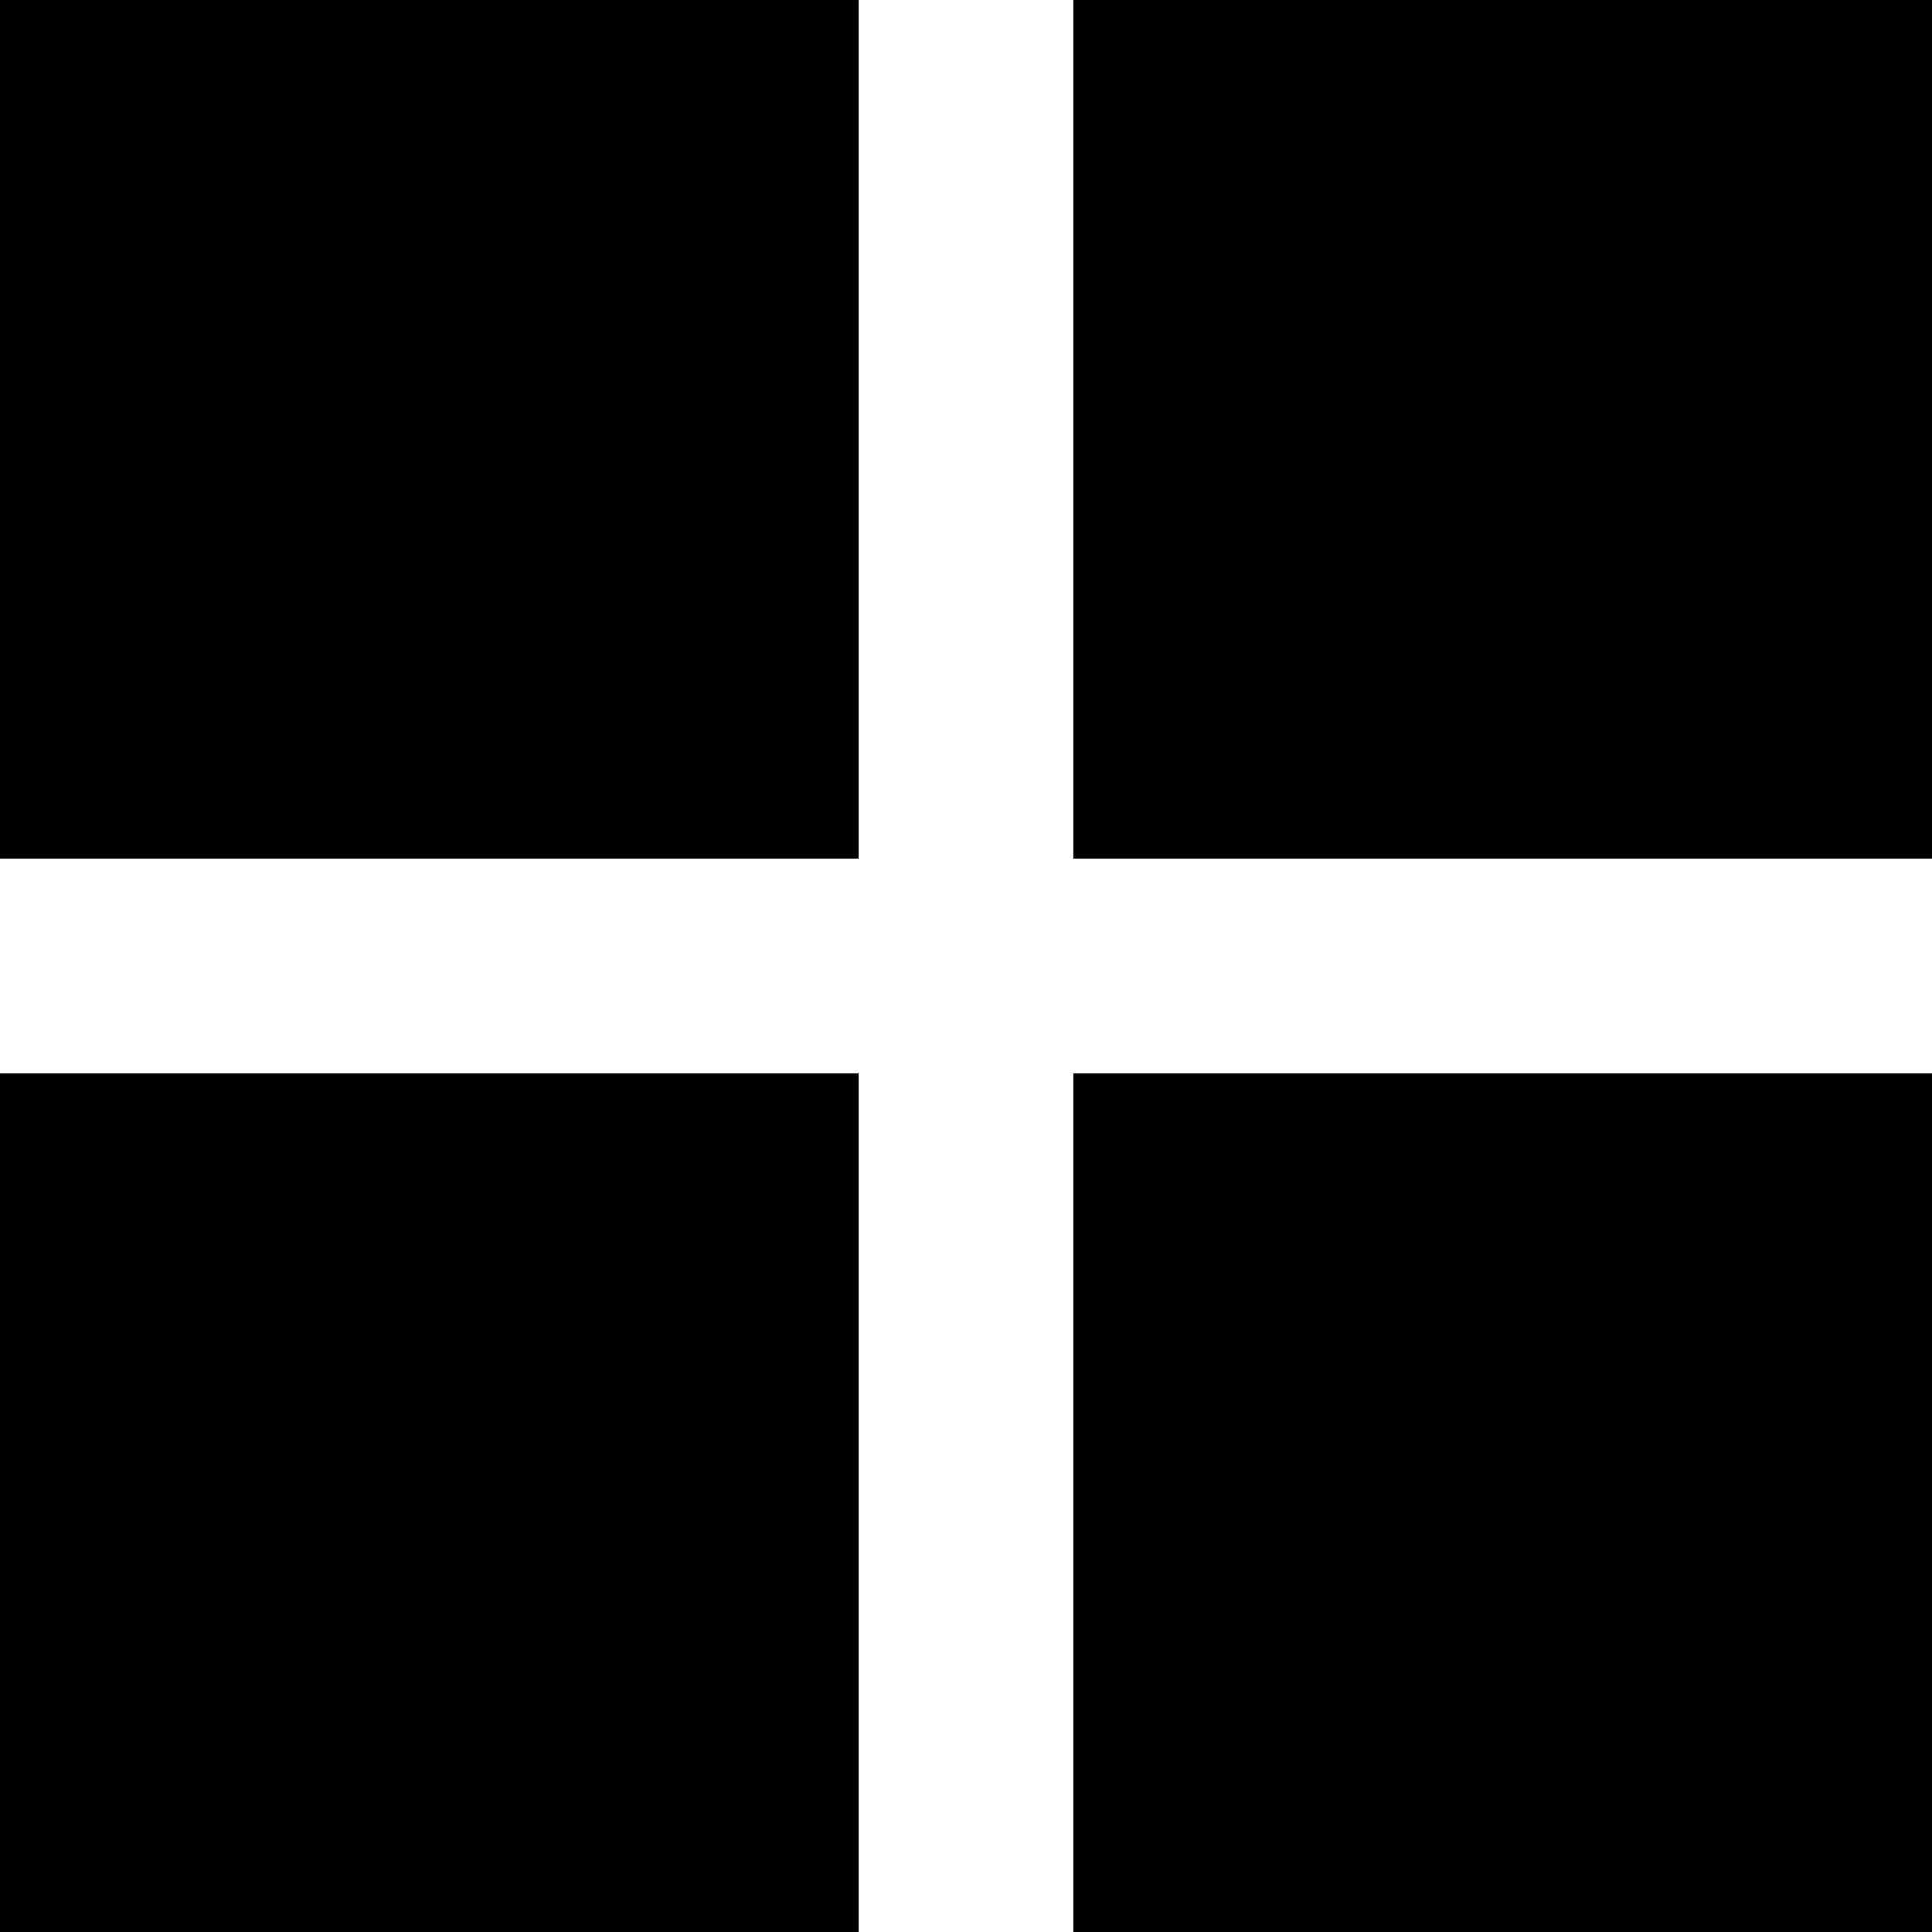
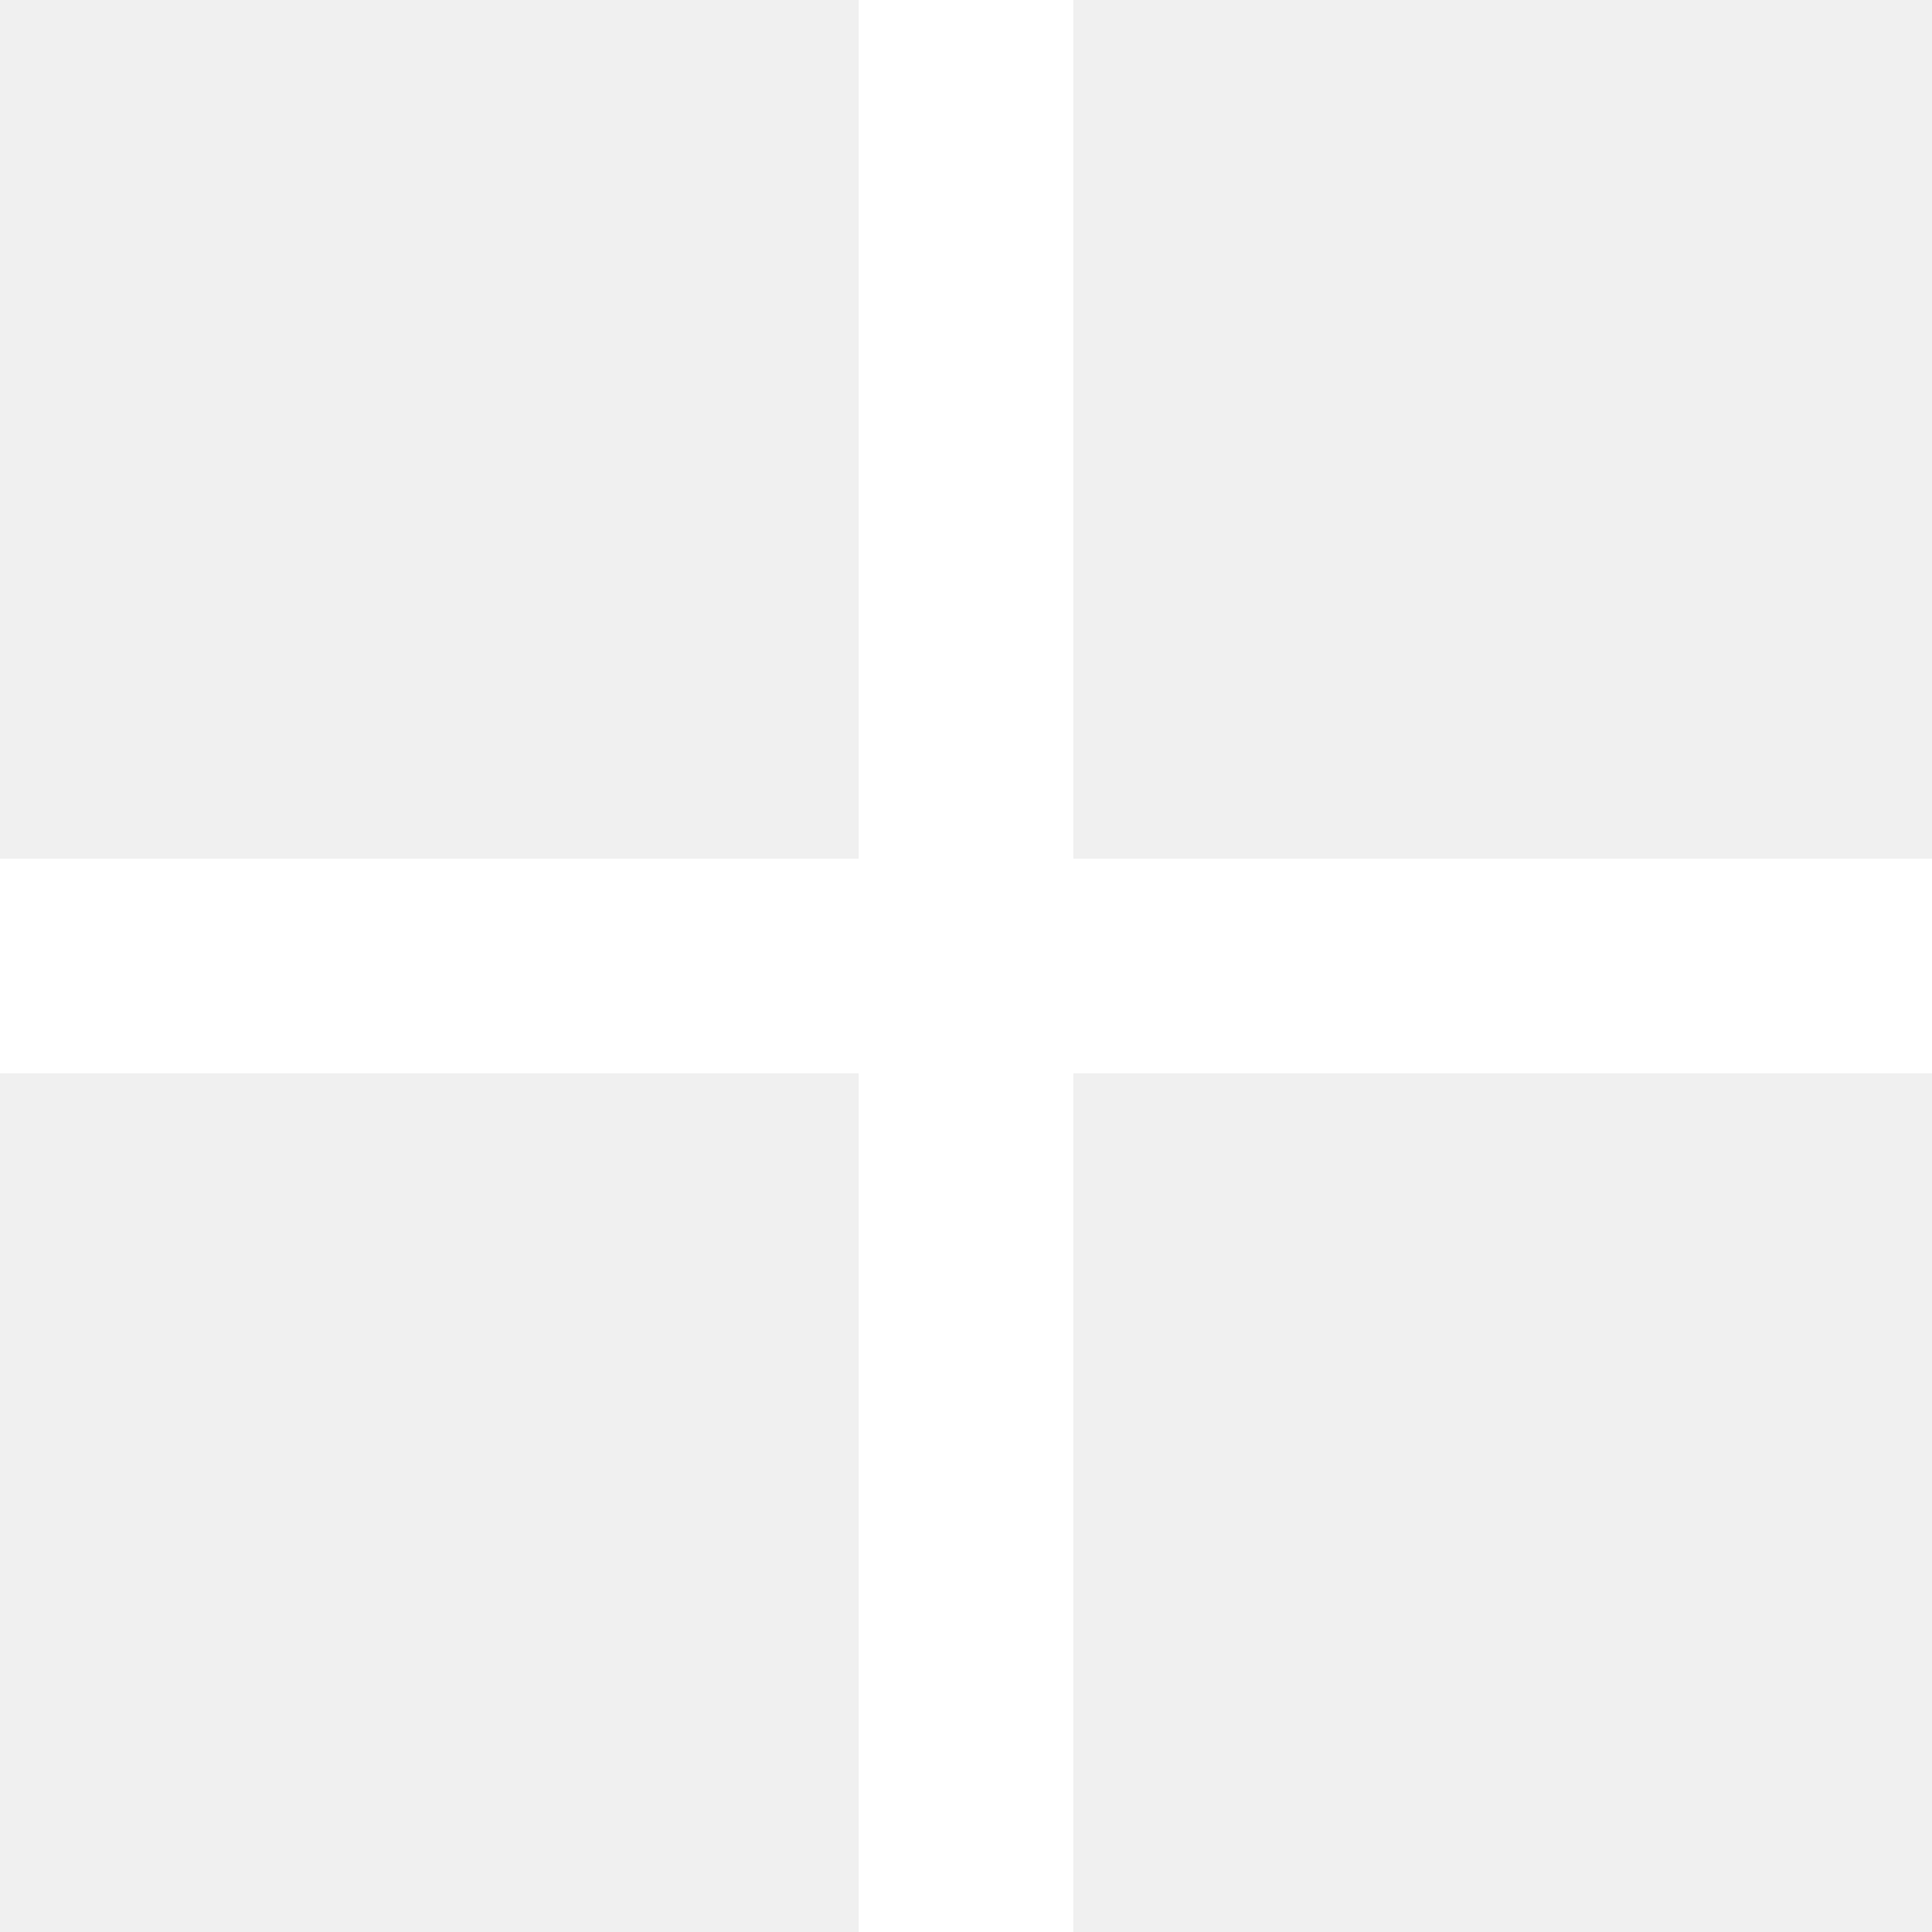
<svg xmlns="http://www.w3.org/2000/svg" width="22" height="22" viewBox="0 0 22 22" fill="none">
-   <rect width="22" height="22" fill="#E5E5E5" />
-   <rect width="1280" height="1217" transform="translate(-994 -208)" fill="black" />
-   <rect x="-63" y="-13" width="148" height="48" rx="1" stroke="white" stroke-width="2" />
  <path d="M22 9.778H12.222V0H9.778V9.778H0V12.222H9.778V22H12.222V12.222H22V9.778Z" fill="white" />
</svg>
